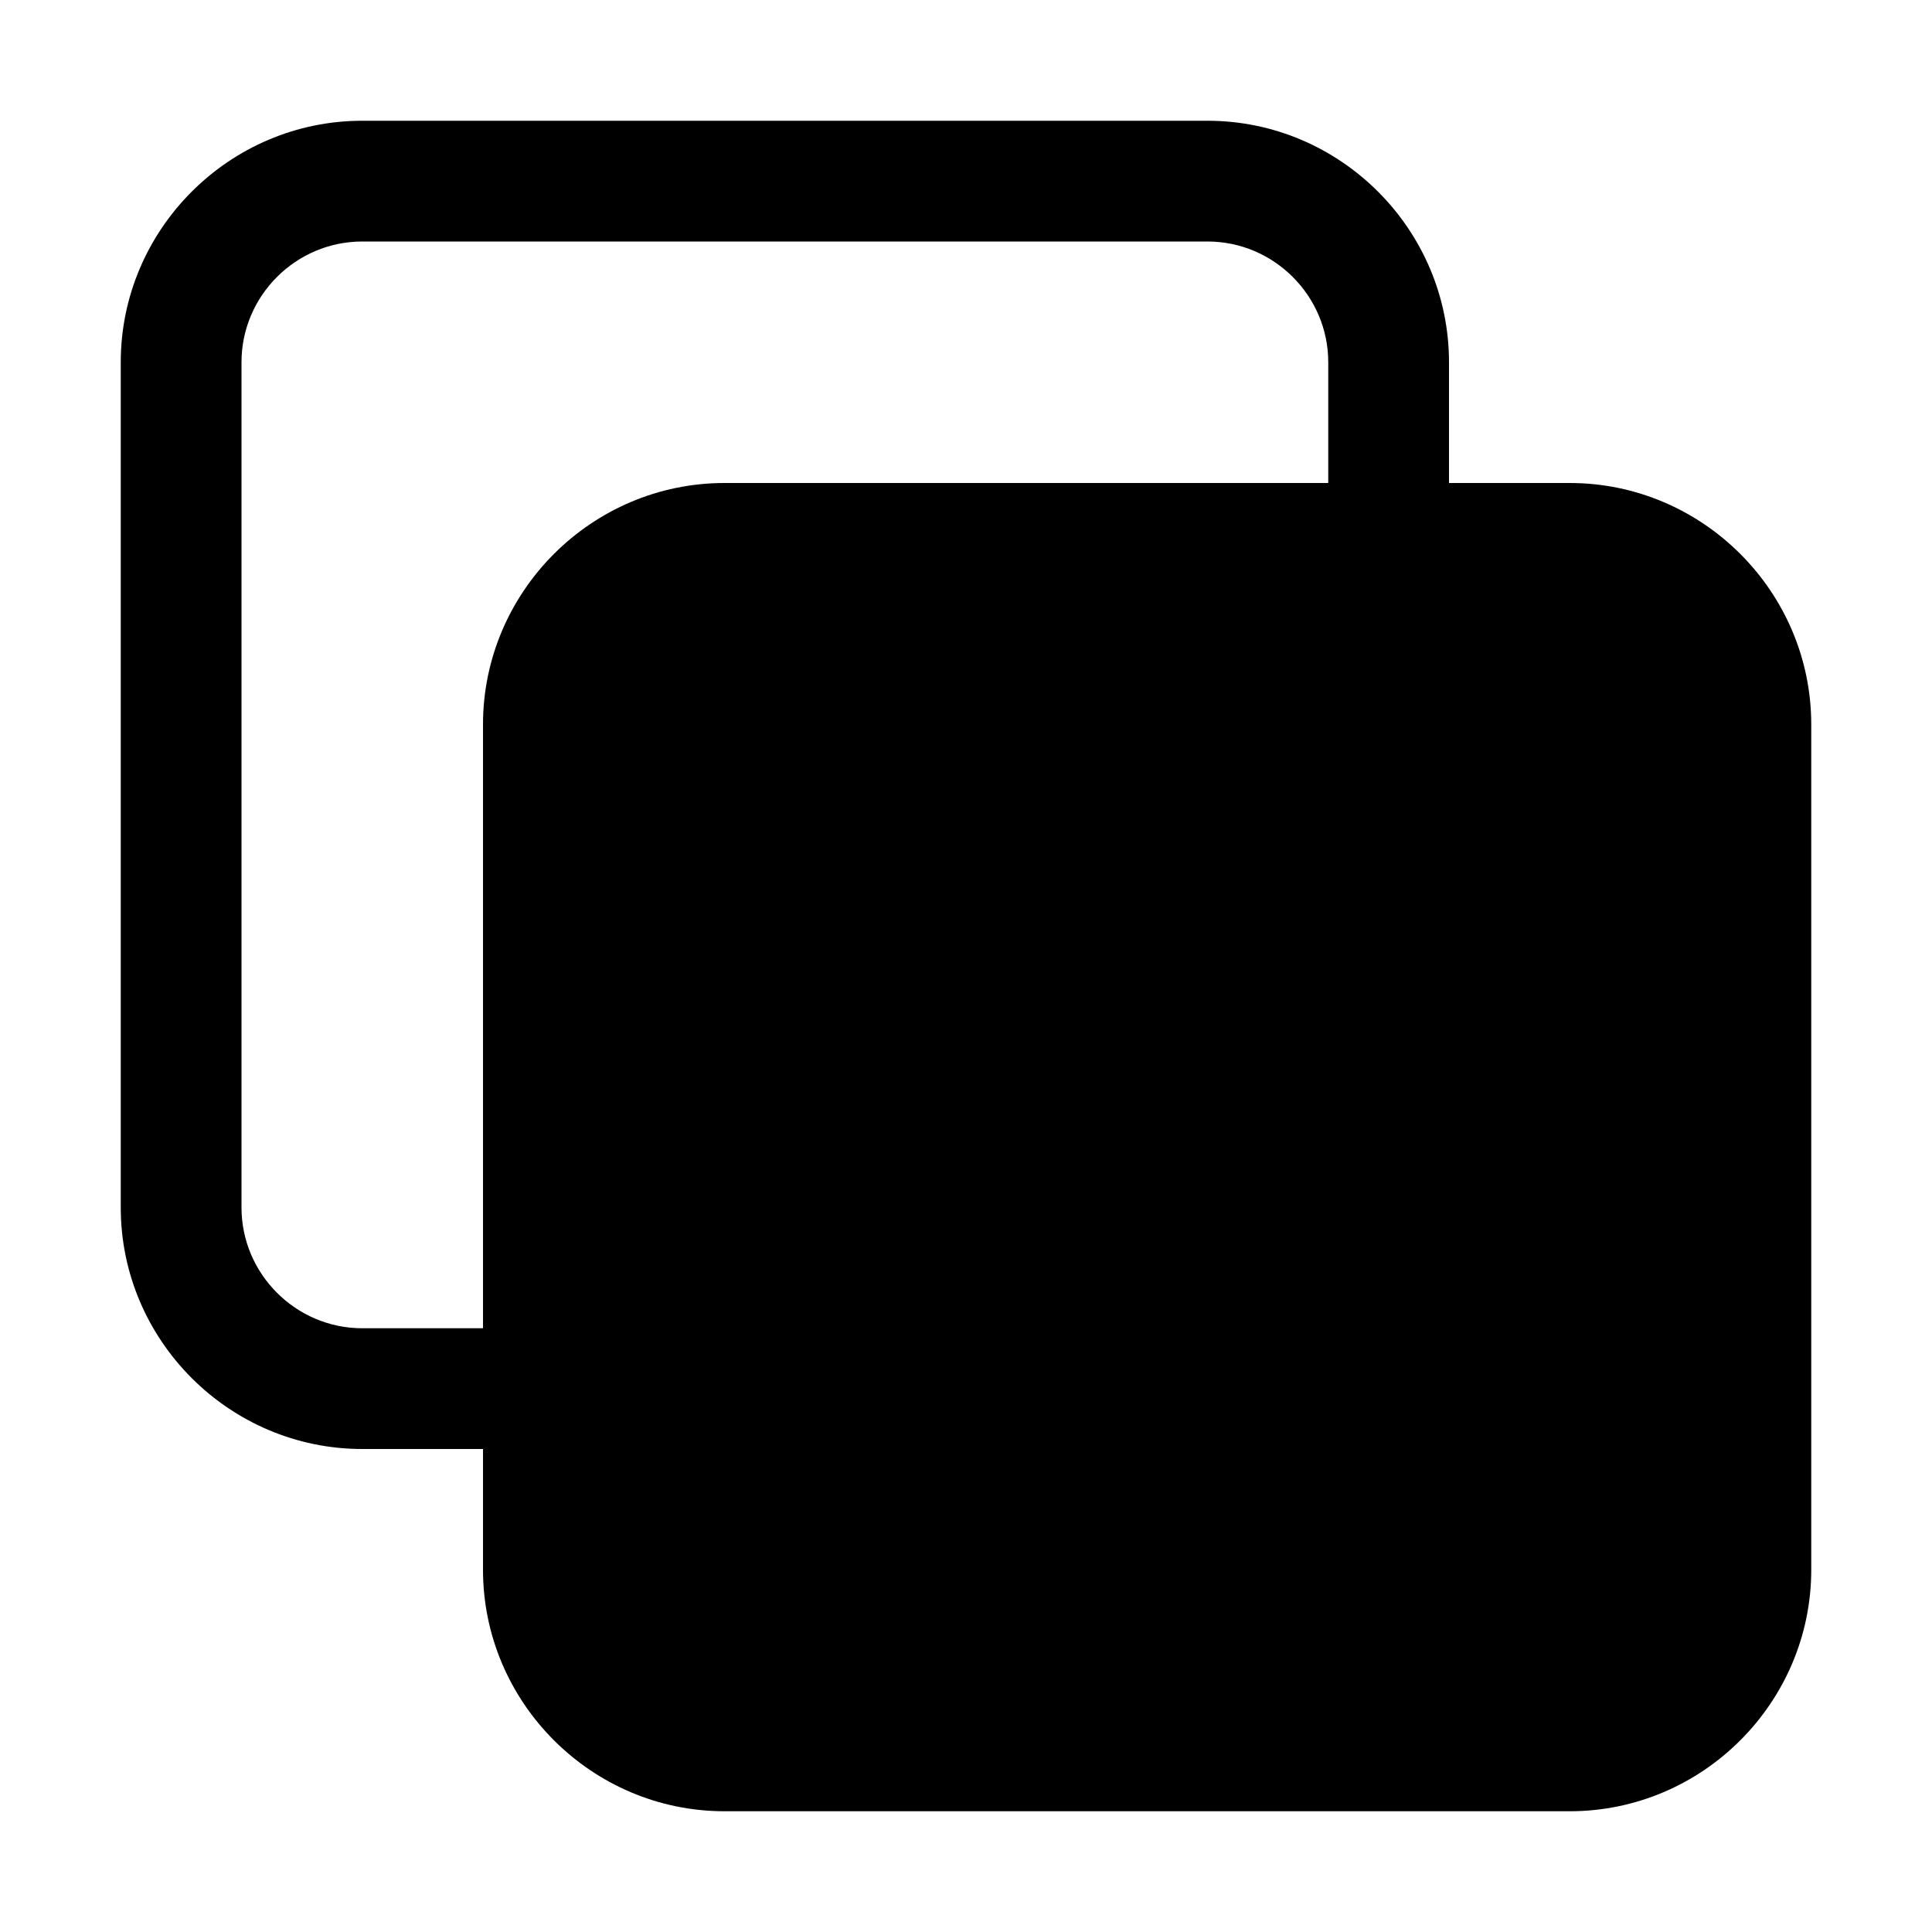
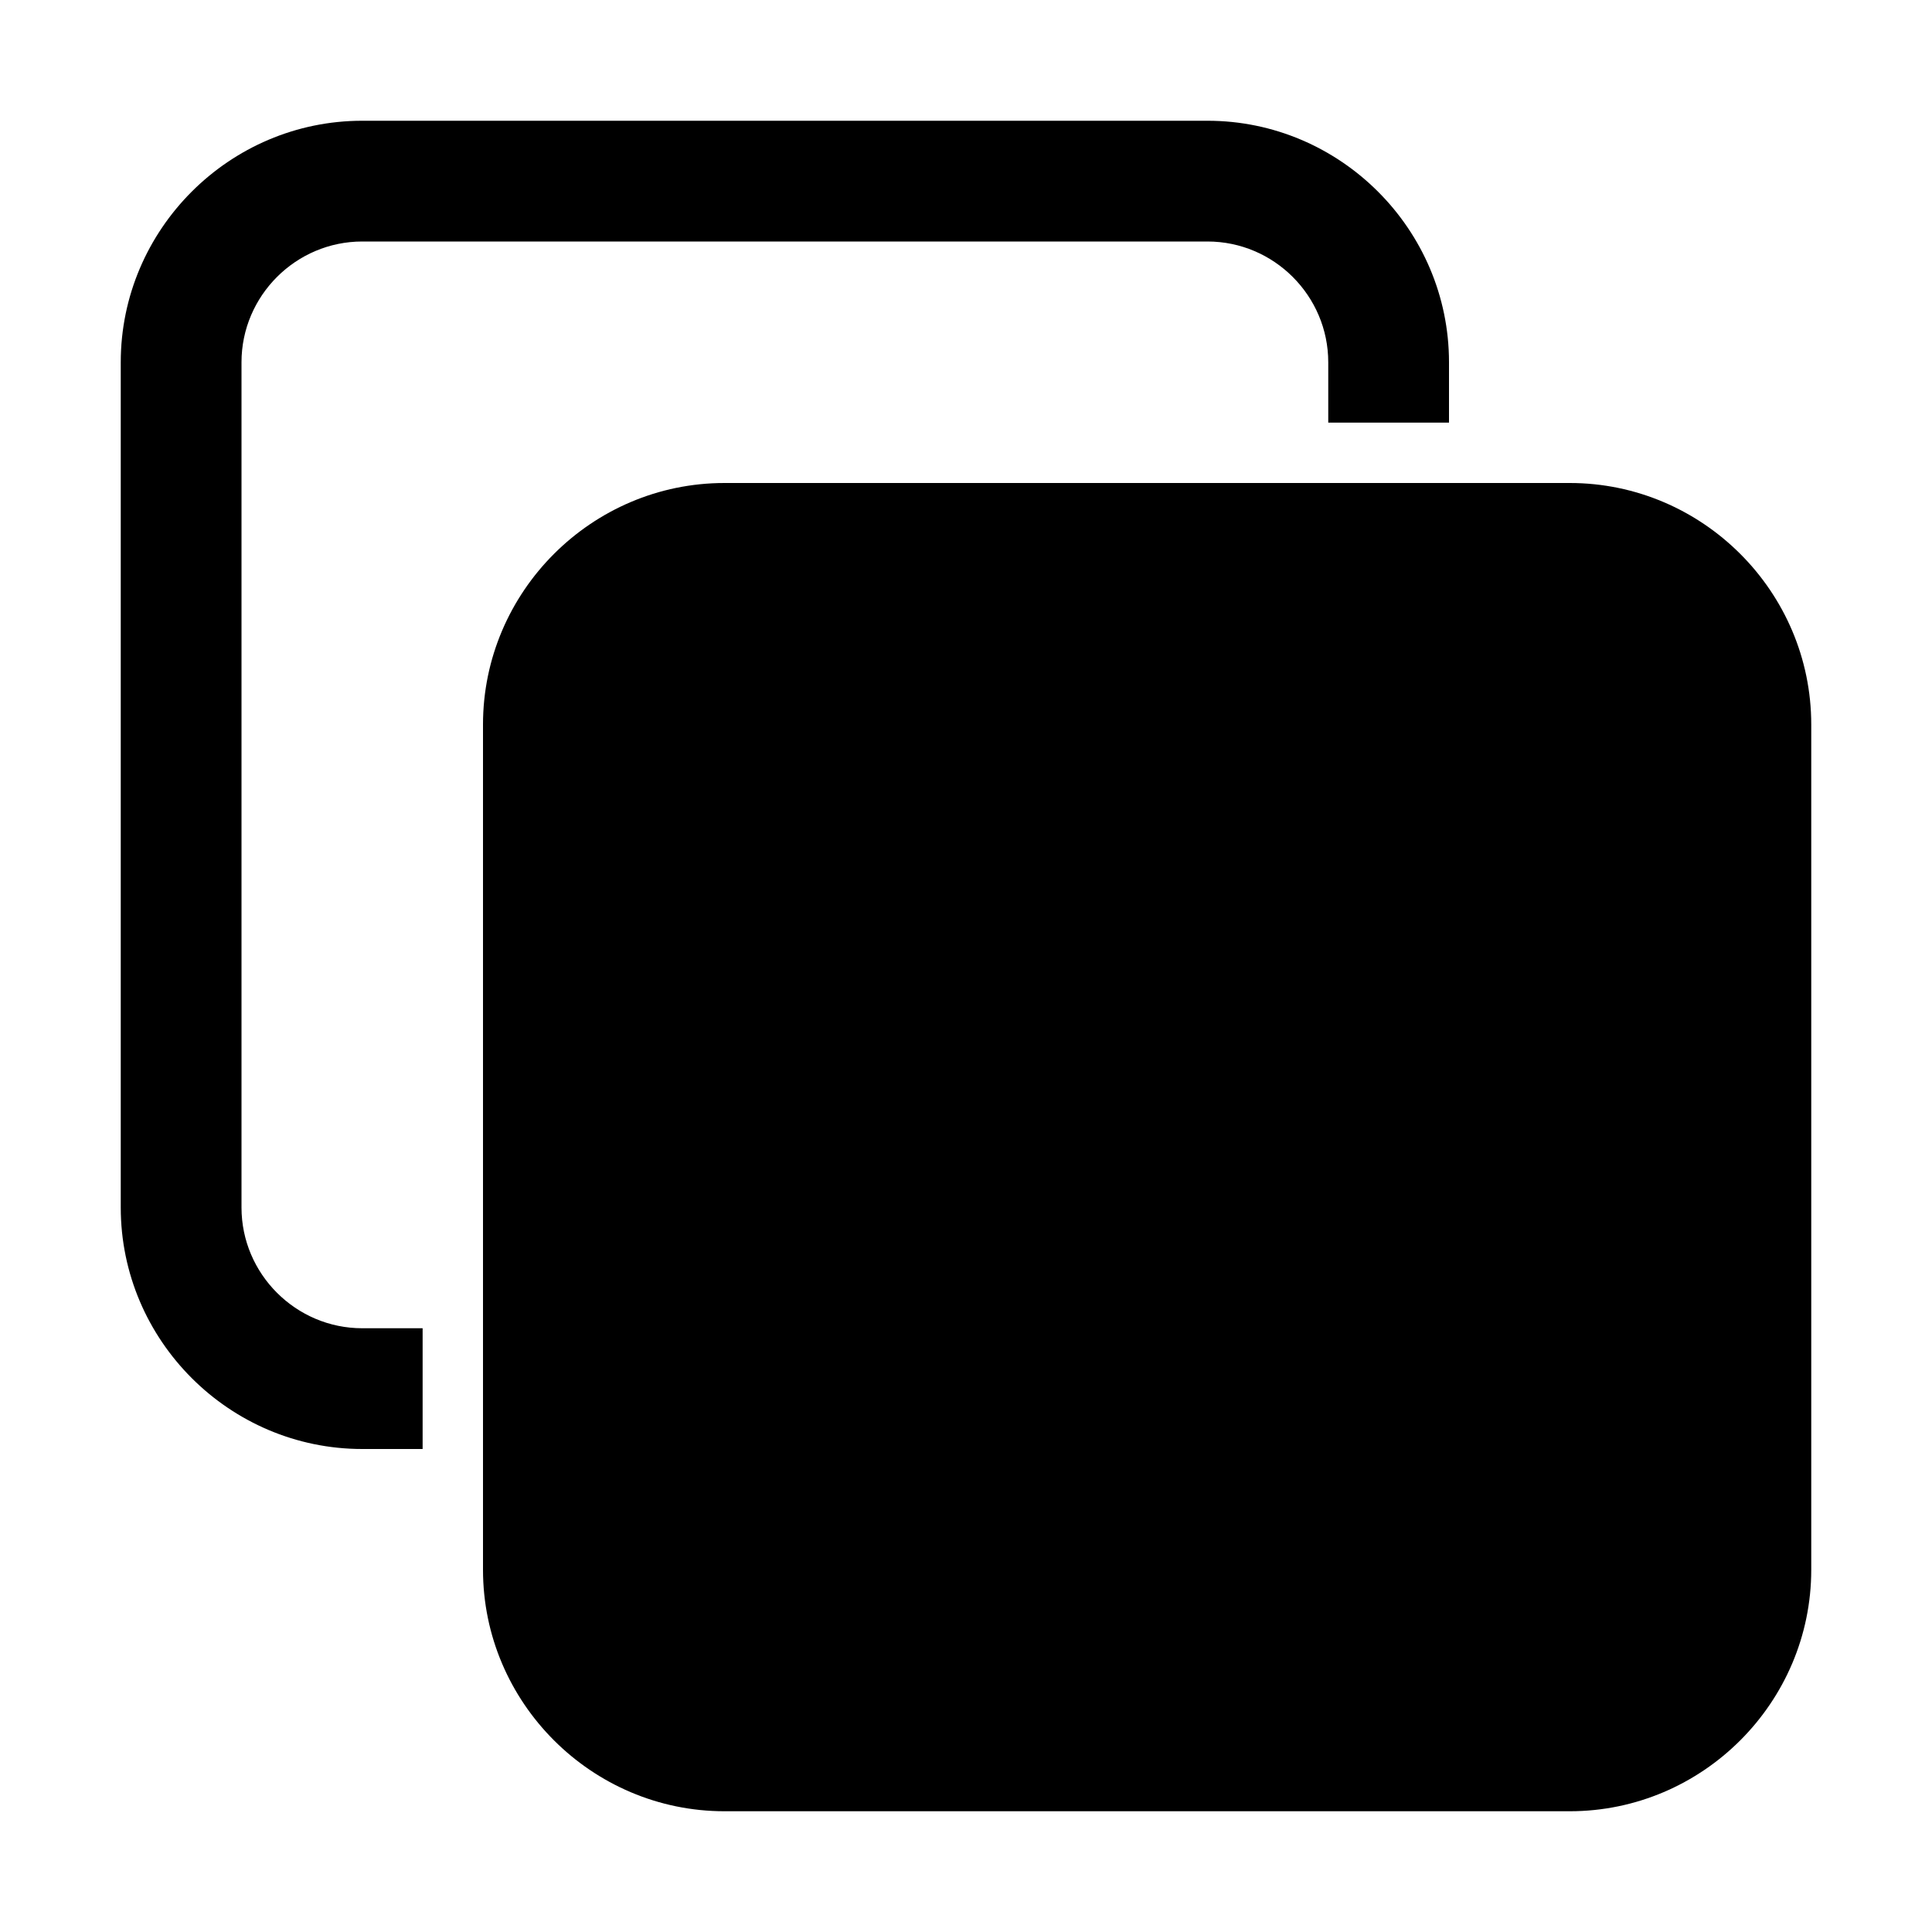
<svg xmlns="http://www.w3.org/2000/svg" version="1.2" viewBox="0 0 96 96">
-   <path d="m6 18c0-6.6 5.4-12 12-12h42c6.6 0 12 5.4 12 12v6h6c6.6 0 12 5.4 12 12v42c0 6.6-5.4 12-12 12h-42c-6.6 0-12-5.4-12-12v-6h-6c-6.6 0-12-5.4-12-12zm6 42c0 3.3 2.7 6 6 6h6v-30c0-6.6 5.4-12 12-12h30v-6c0-3.3-2.7-6-6-6h-42c-3.3 0-6 2.7-6 6z" />
+   <path d="m6 18c0-6.6 5.4-12 12-12h42c6.6 0 12 5.4 12 12v3h-6v-3c0-3.3-2.7-6-6-6h-42c-3.3 0-6 2.7-6 6v42c0 3.3 2.7 6 6 6h3v6h-3c-6.6 0-12-5.4-12-12zm18 18c0-6.6 5.4-12 12-12h42c6.6 0 12 5.4 12 12v42c0 6.6-5.4 12-12 12h-42c-6.6 0-12-5.4-12-12z" />
</svg>
